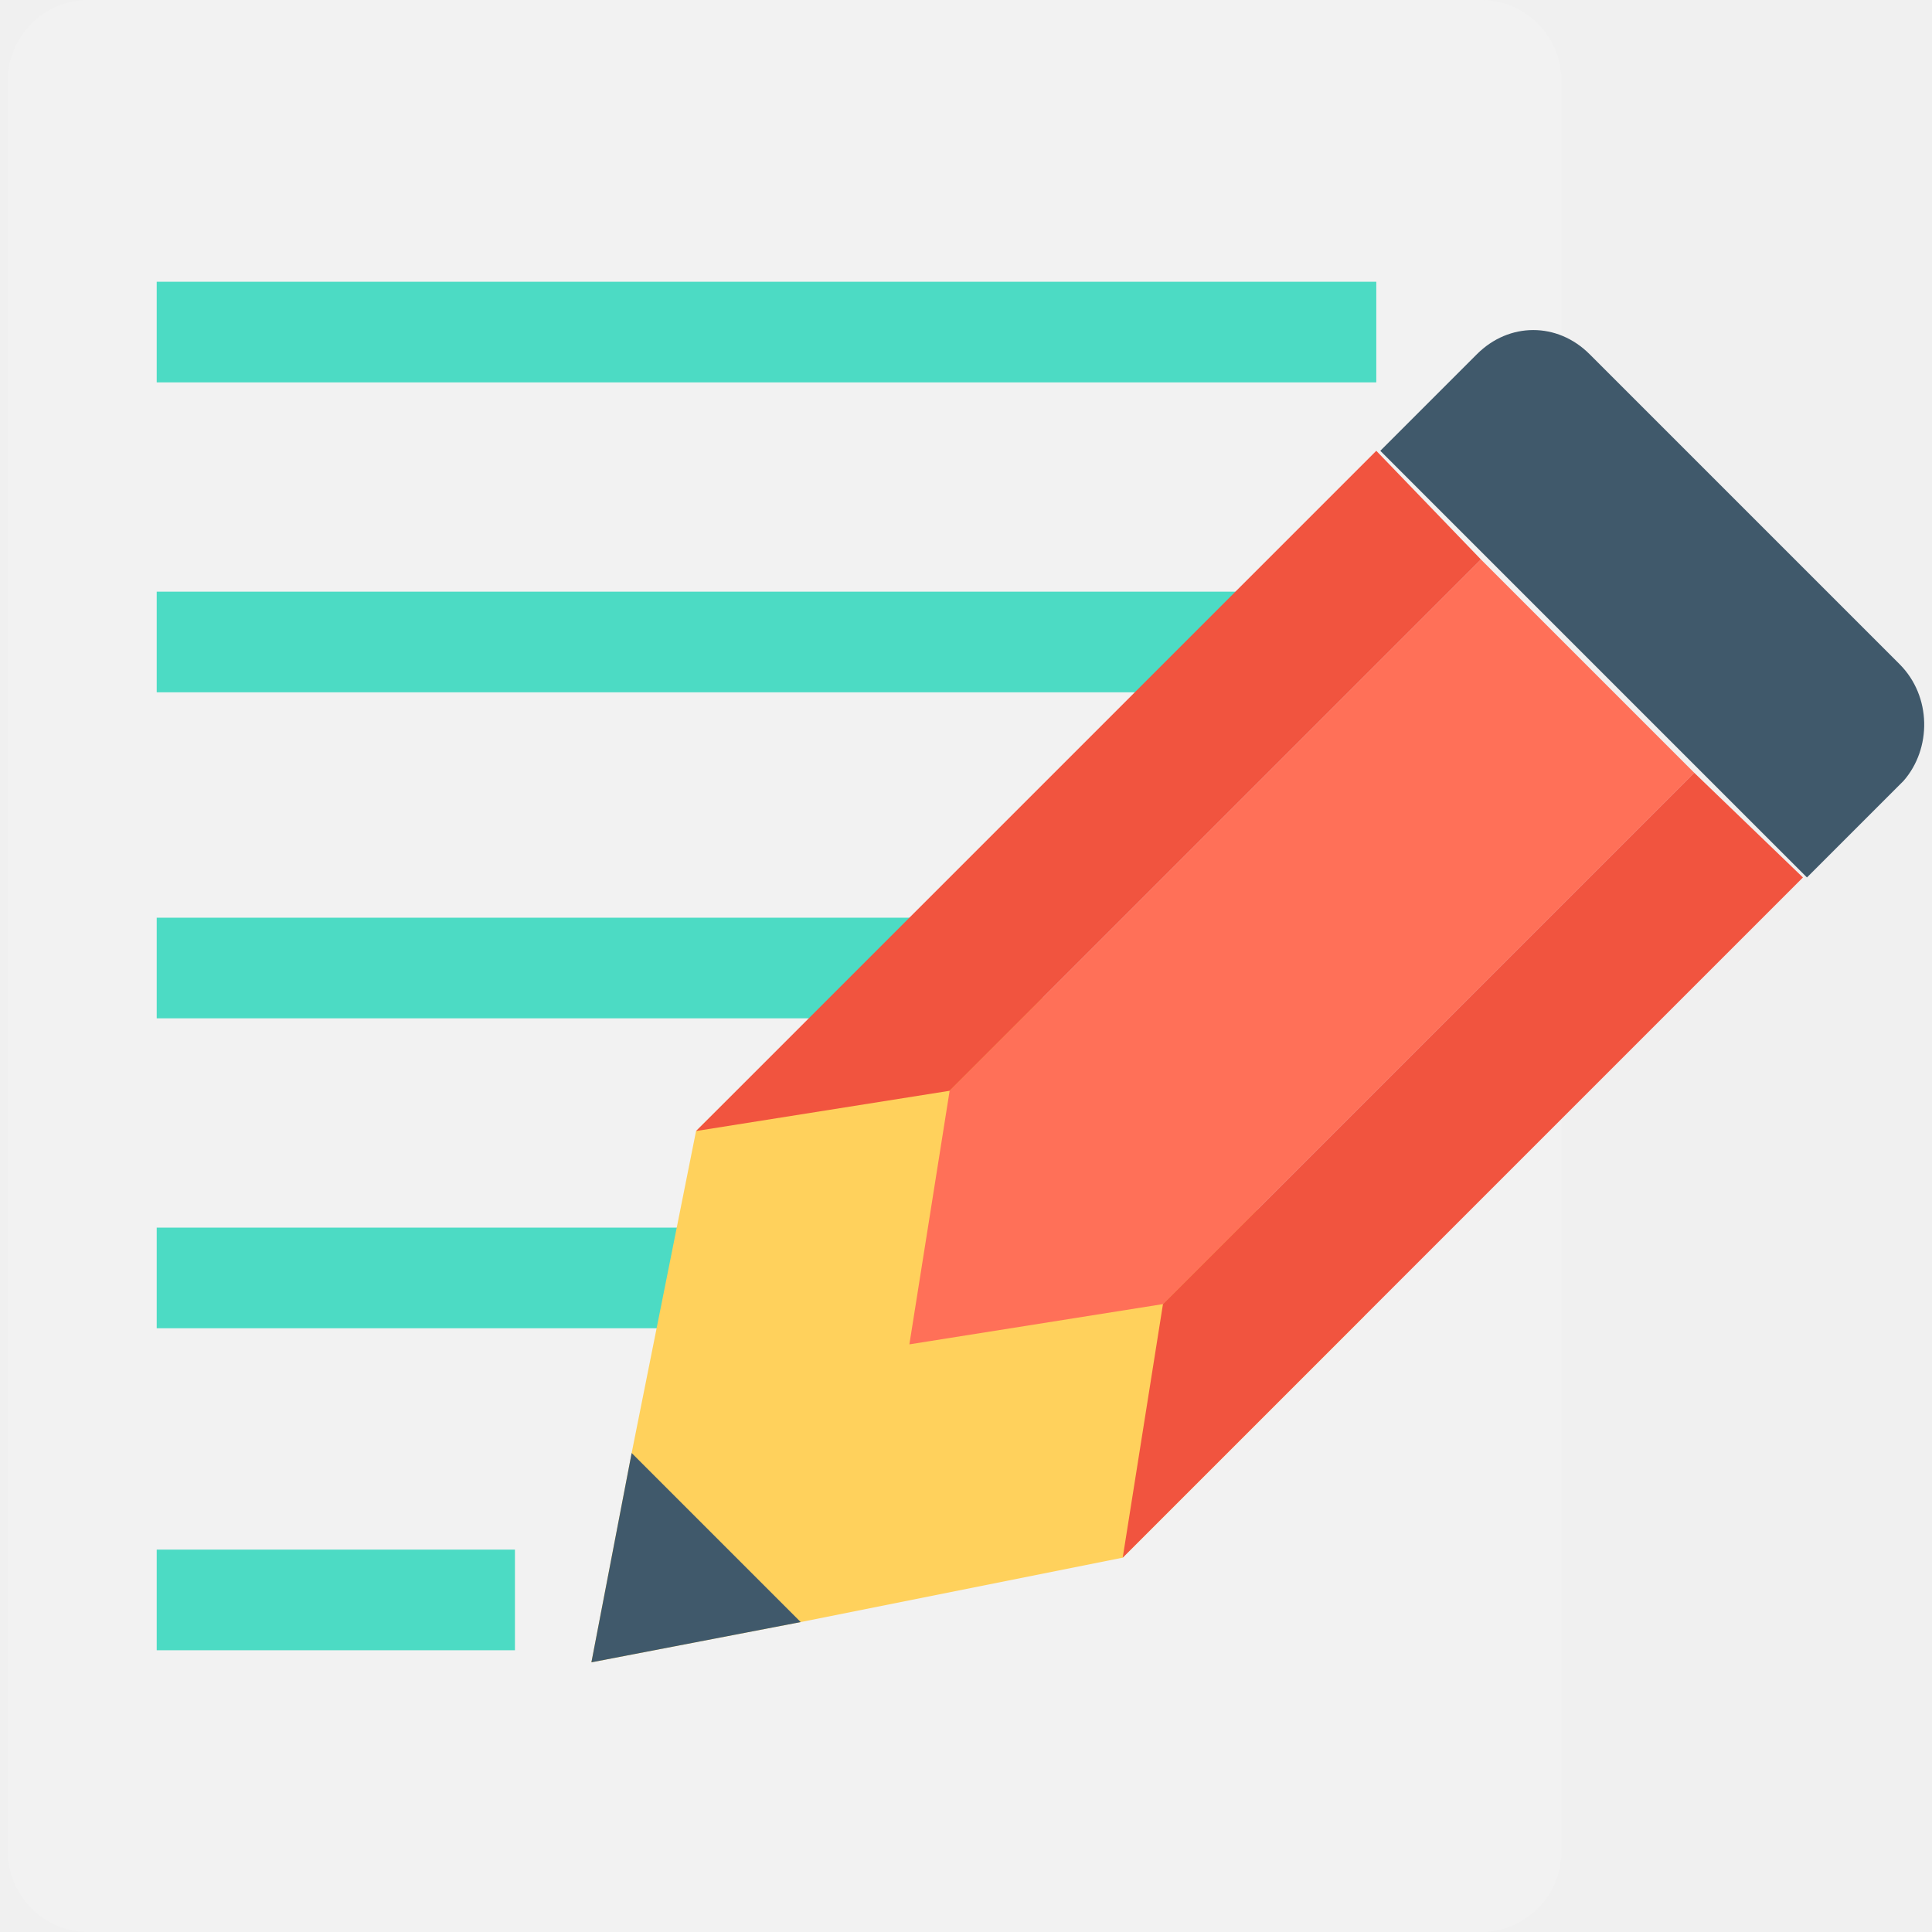
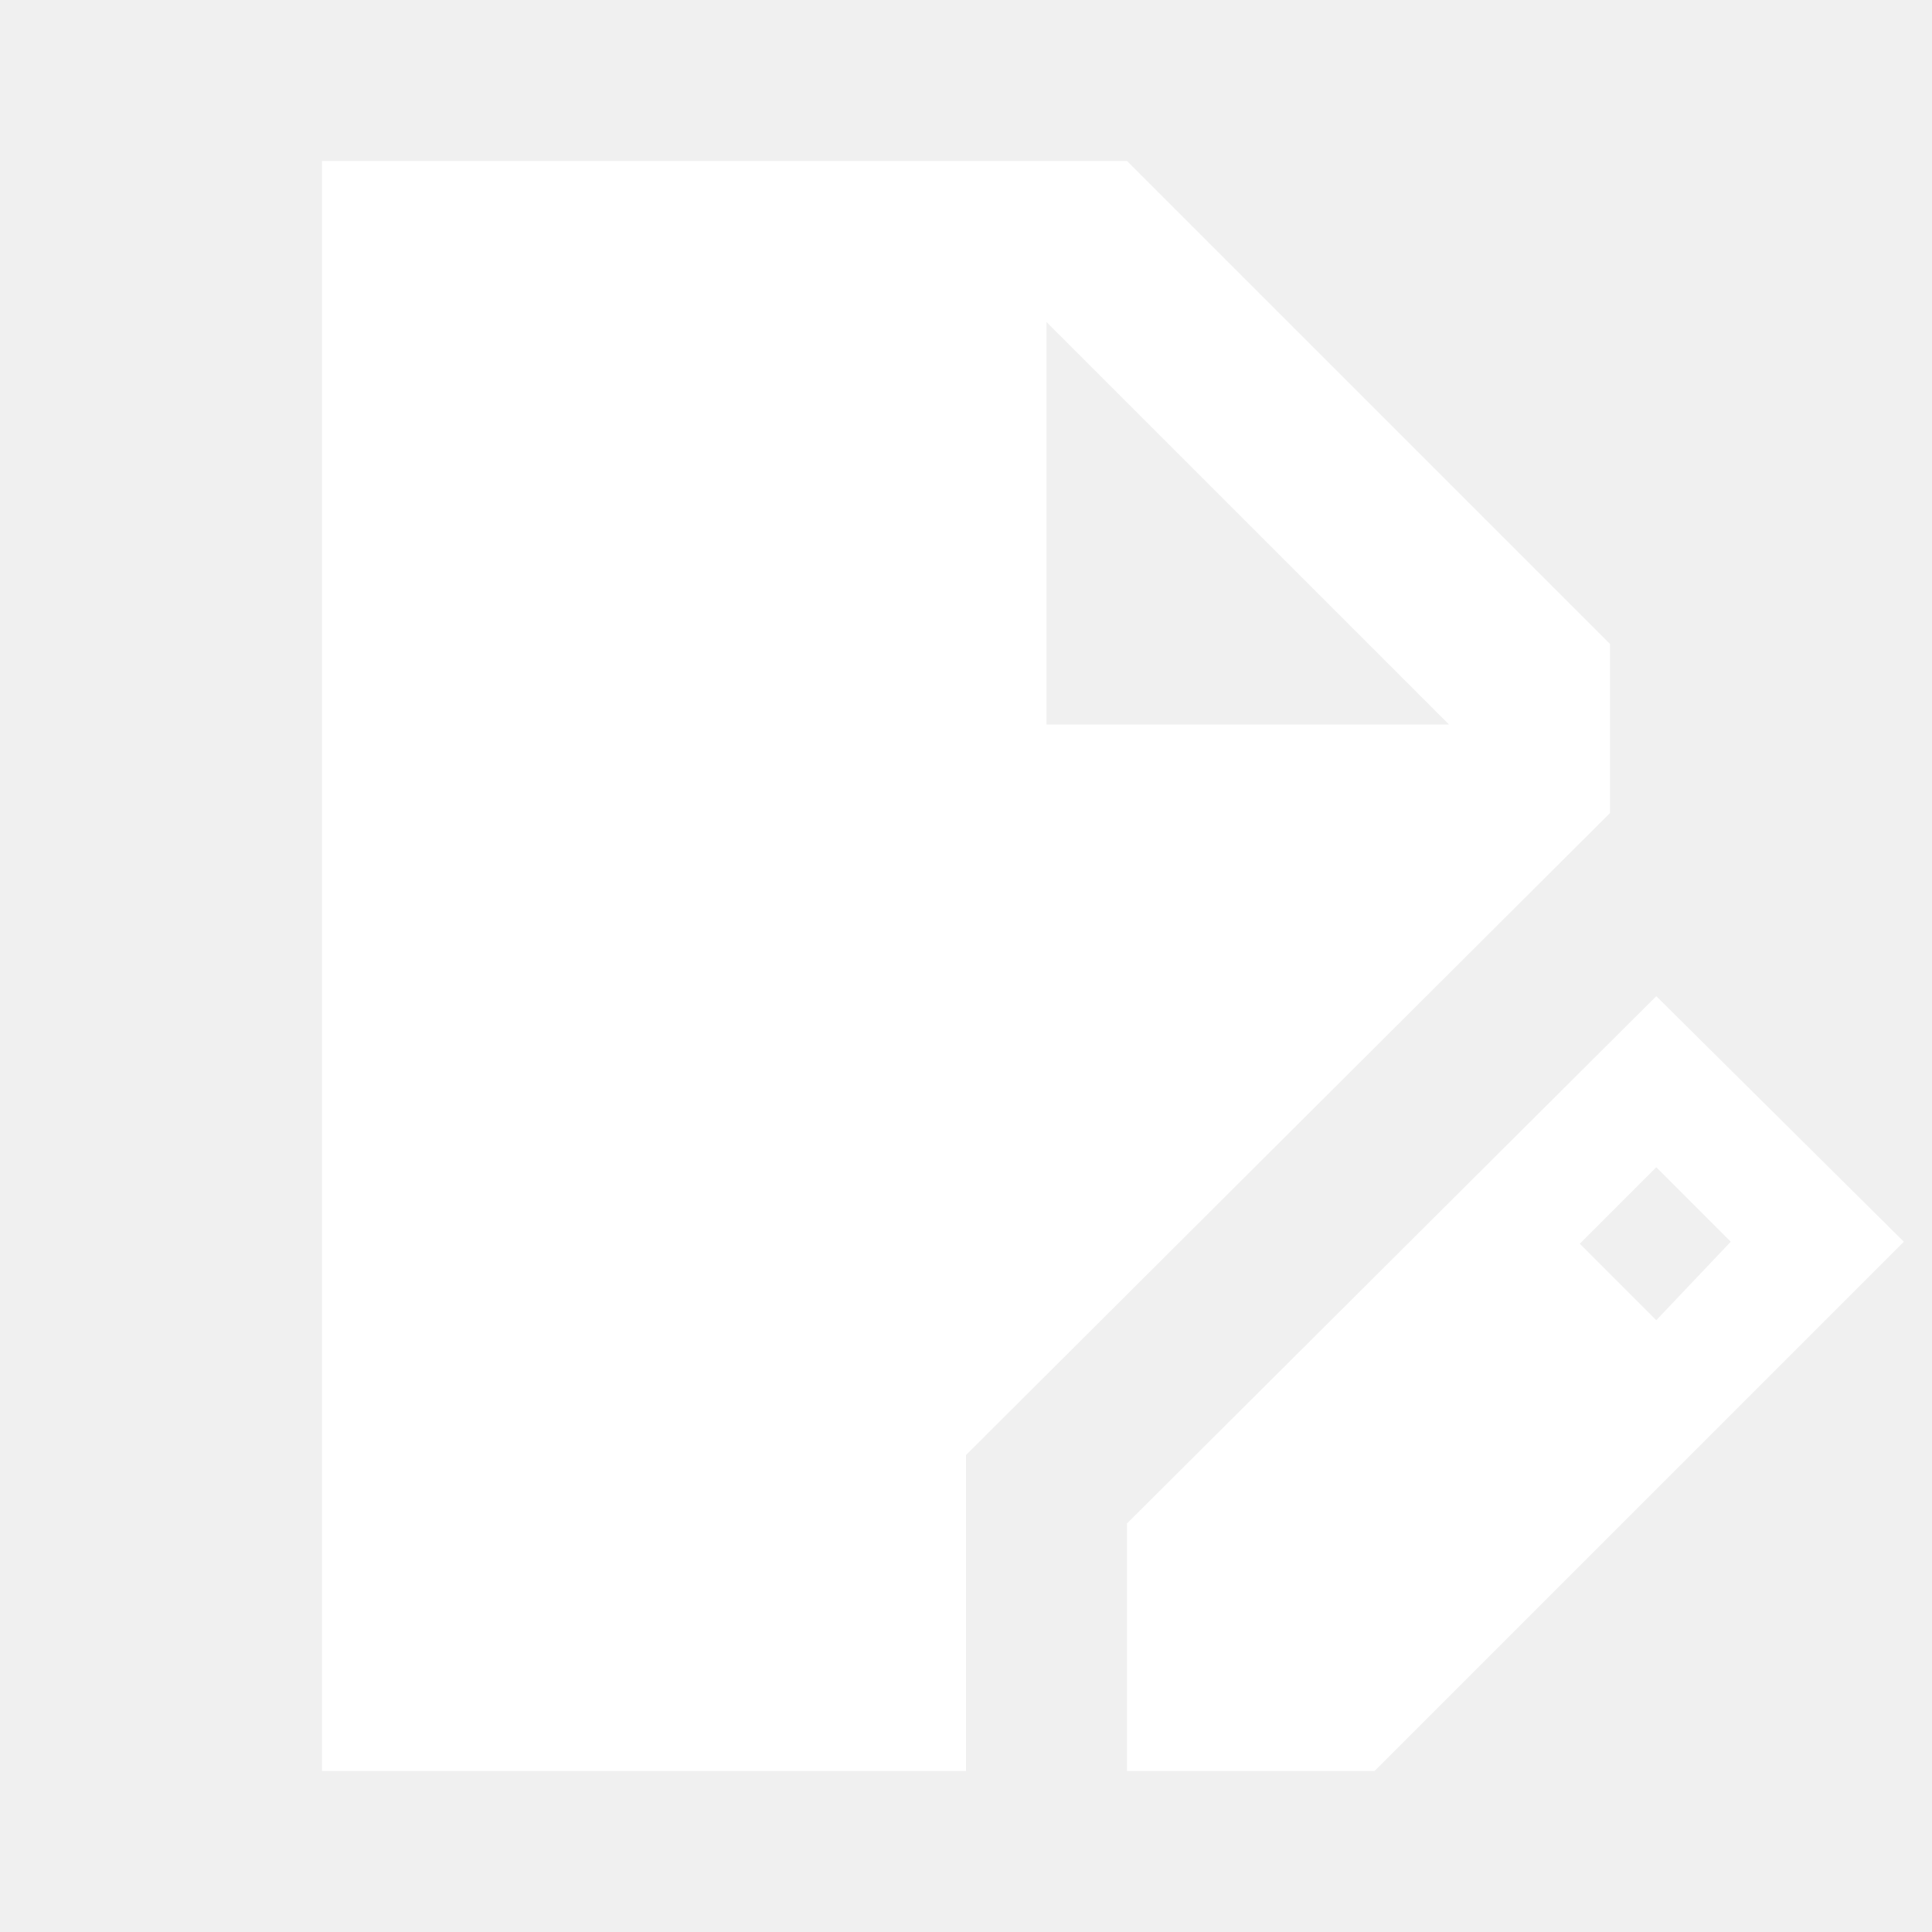
- <svg xmlns="http://www.w3.org/2000/svg" version="1.1" id="Layer_1" viewBox="0 0 501.551 501.551" xml:space="preserve">
-   <path style="fill:#F2F2F2;" d="M384.454,0H22.919C11.425,0,2.021,9.404,2.021,20.898v459.755c0,11.494,9.404,20.898,20.898,20.898  h361.535c11.494,0,20.898-9.404,20.898-20.898V20.898C405.352,9.404,395.948,0,384.454,0z" />
-   <g>
-     <rect x="40.682" y="73.143" style="fill:#4CDBC4;" width="316.604" height="26.122" />
-     <rect x="40.682" y="153.6" style="fill:#4CDBC4;" width="285.257" height="26.122" />
-     <rect x="40.682" y="238.237" style="fill:#4CDBC4;" width="212.114" height="26.122" />
-     <rect x="40.682" y="318.694" style="fill:#4CDBC4;" width="153.6" height="26.122" />
-     <rect x="40.682" y="402.286" style="fill:#4CDBC4;" width="92.996" height="26.122" />
-   </g>
-   <polygon style="fill:#FFD15C;" points="354.152,341.682 291.458,404.376 207.866,421.094 153.531,431.543 163.98,377.208   180.699,293.616 243.393,231.967 " />
-   <polygon style="fill:#FF7058;" points="301.907,338.547 236.078,348.996 246.527,283.167 384.454,145.241 439.833,200.62 " />
-   <g>
-     <polygon style="fill:#F1543F;" points="468.046,227.788 291.458,404.376 301.907,338.547 439.833,200.62  " />
-     <polygon style="fill:#F1543F;" points="384.454,145.241 246.527,283.167 180.699,293.616 357.287,117.029  " />
-   </g>
-   <g>
-     <polygon style="fill:#40596B;" points="207.866,421.094 153.531,431.543 163.98,377.208  " />
-     <path style="fill:#40596B;" d="M493.123,172.408l-80.457-80.457c-8.359-8.359-20.898-8.359-29.257,0l-25.078,25.078   l110.759,110.759l25.078-25.078C501.482,194.351,501.482,180.767,493.123,172.408z" />
-   </g>
+ <svg xmlns="http://www.w3.org/2000/svg" width="100" height="100" viewBox="0 0 24 24">
+   <path fill="#ffffff" d="M4 22V2h10l6 6v2.1l-8 7.975V22zm10 0v-3.075l6.575-6.55l3.075 3.05L17.075 22zm6.575-5.6l.925-.975l-.925-.925l-.95.95zM13 9h5l-5-5l5 5l-5-5z" />
</svg>
